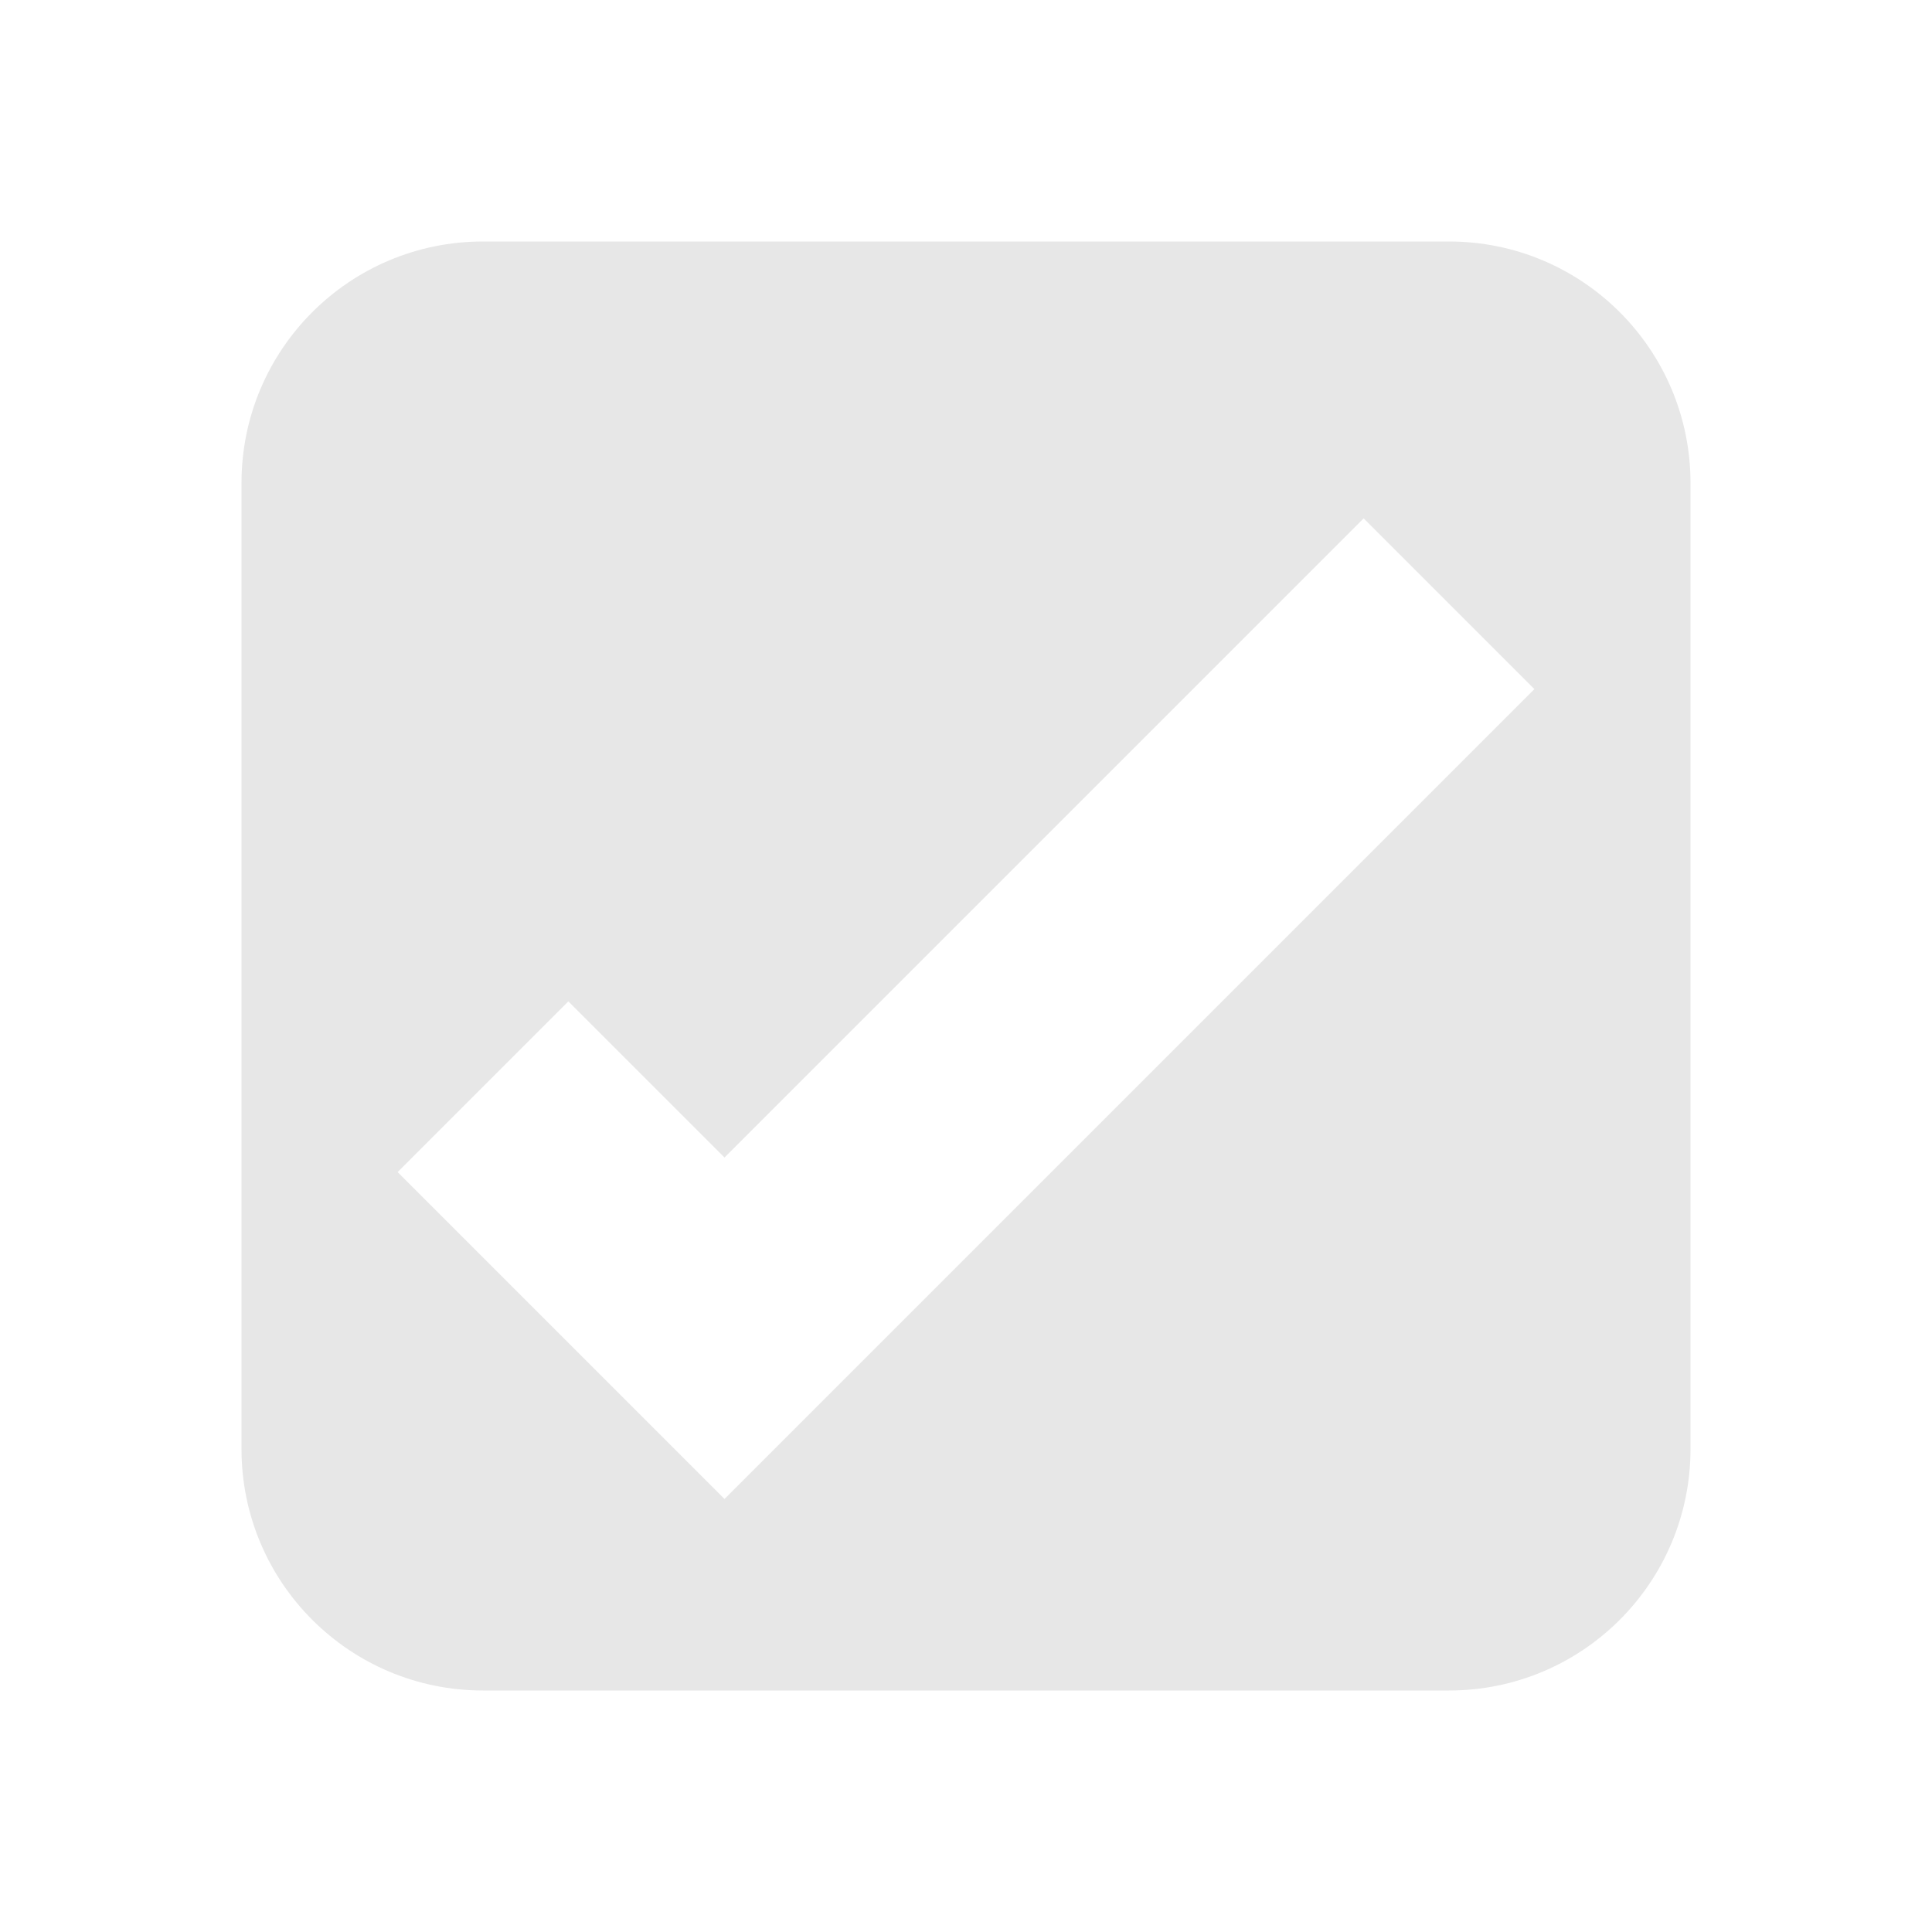
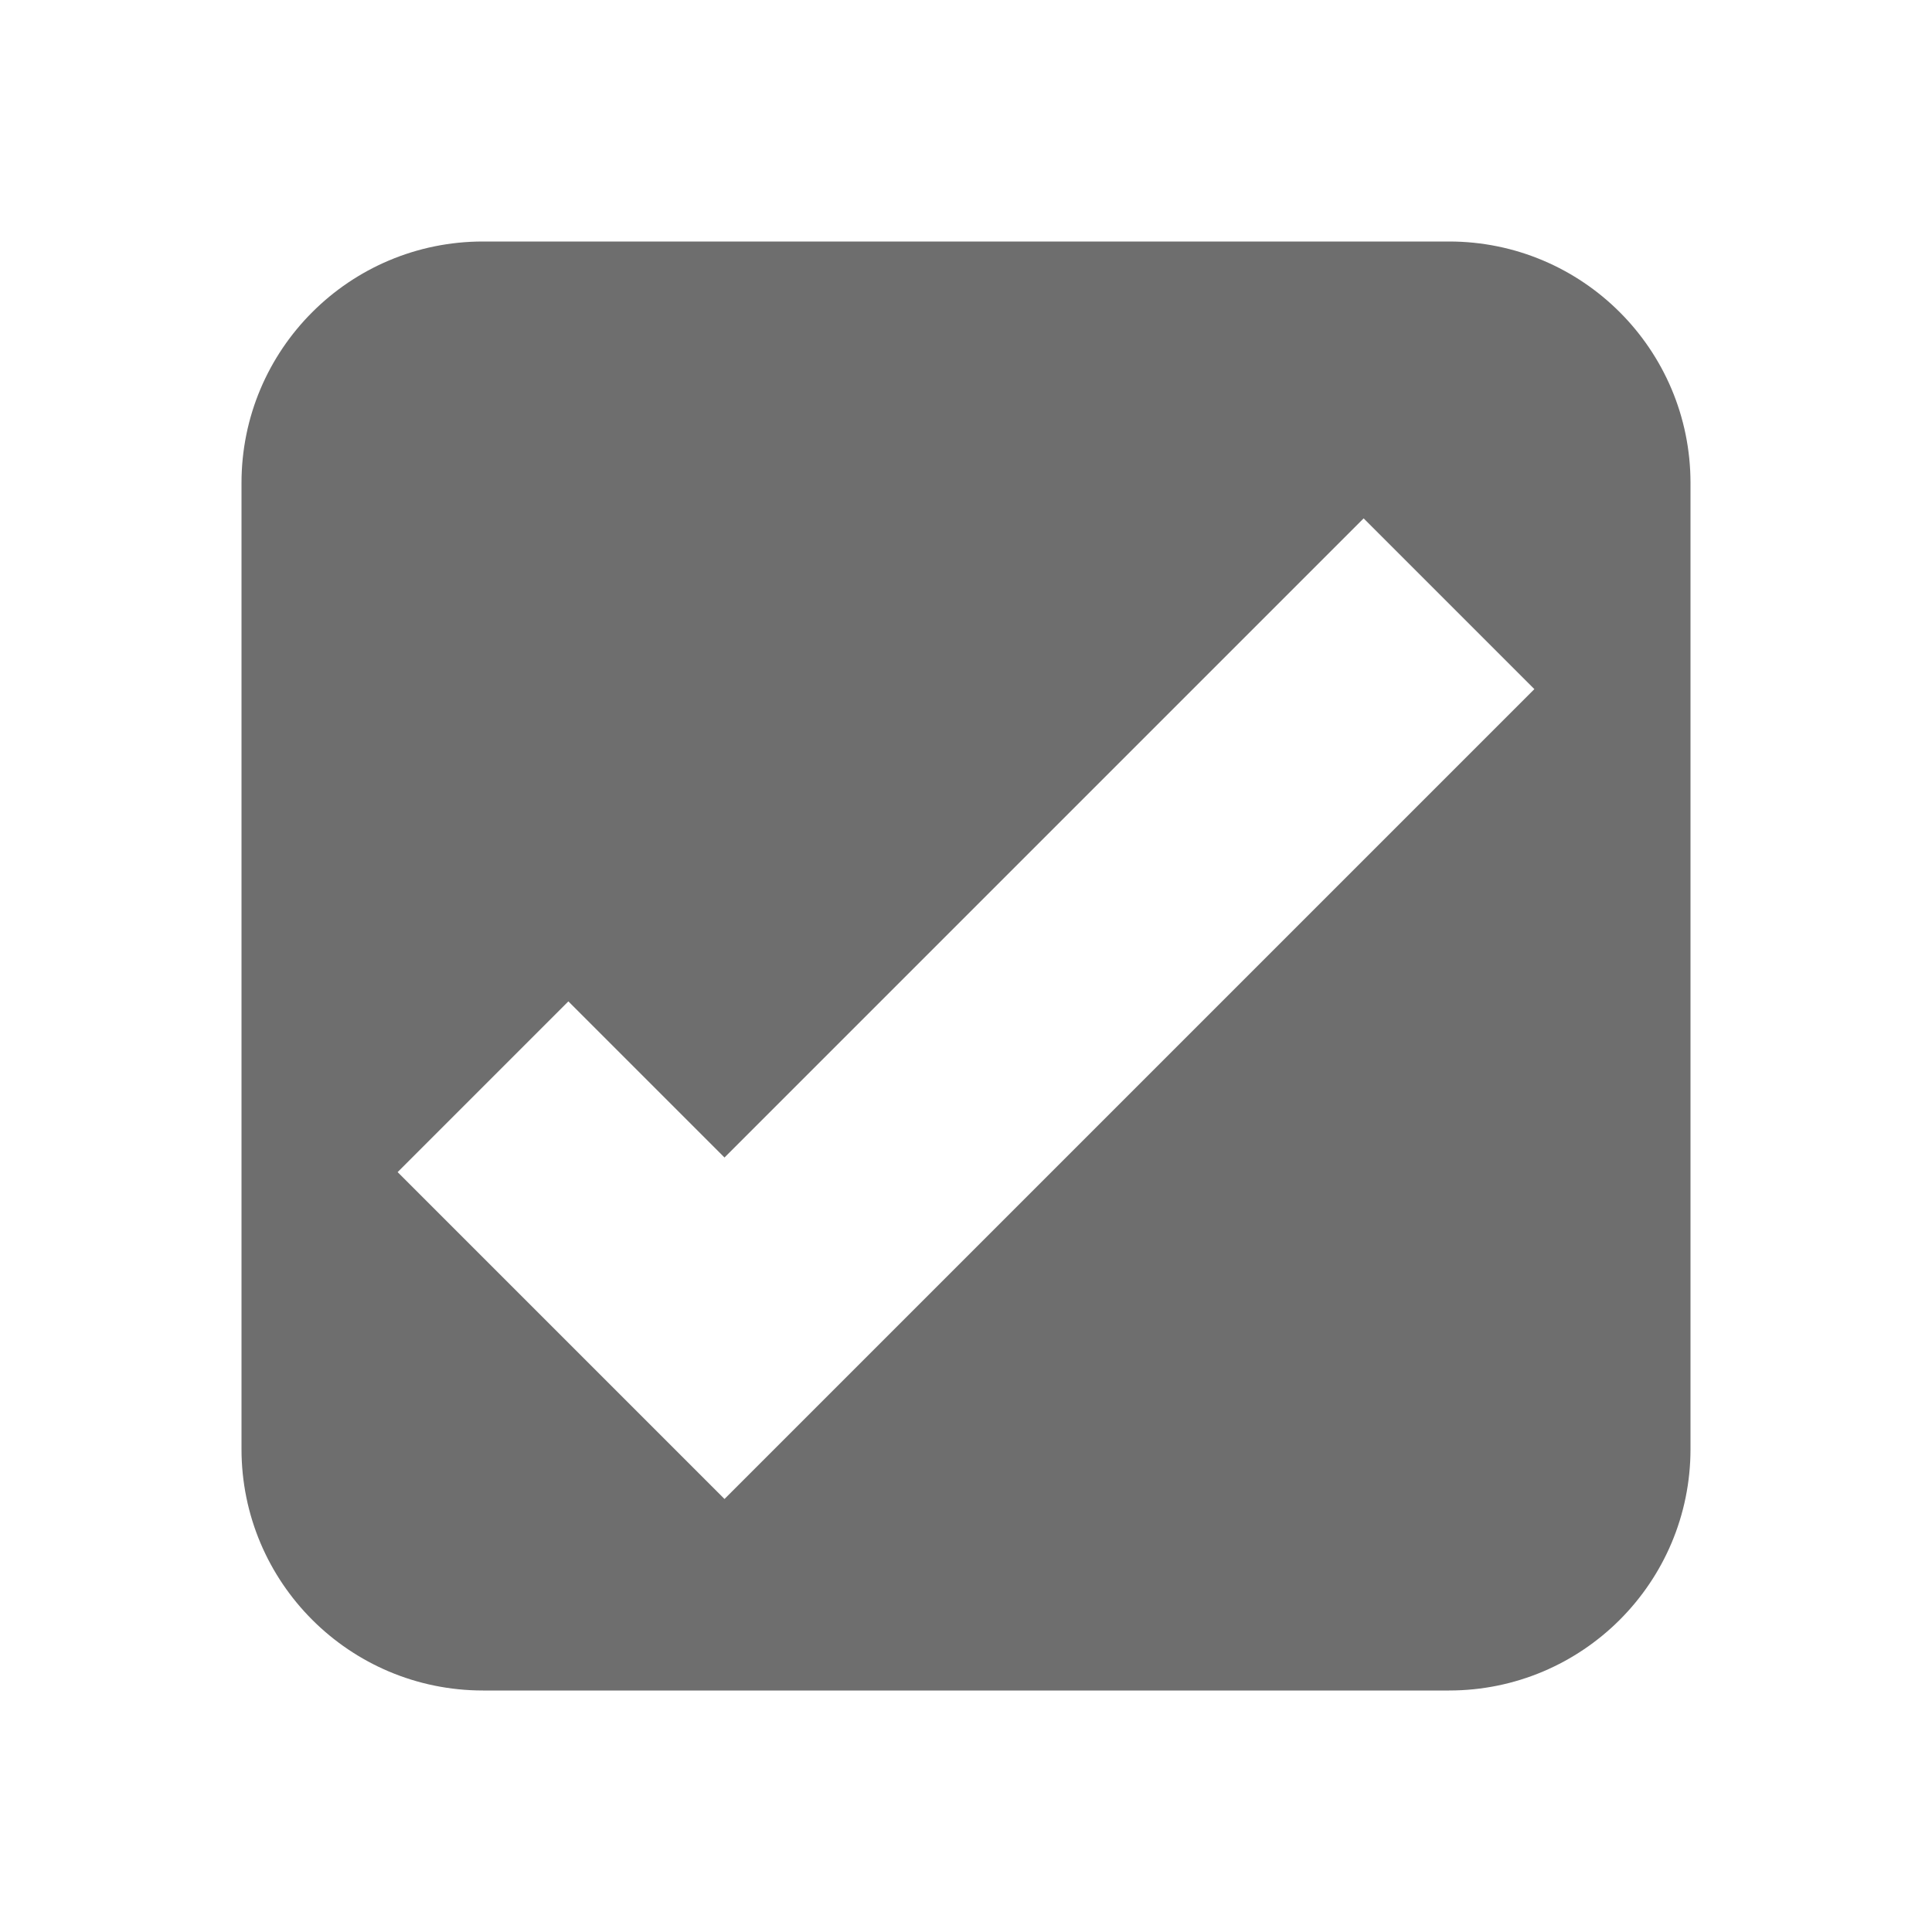
- <svg xmlns="http://www.w3.org/2000/svg" width="16" height="16" version="1.1" viewBox="0 0 16 16">
-   <path d="m4 2c-1.105 0-2 0.895-2 2v8c0 1.105 0.895 2 2 2h8c1.105 0 2-0.895 2-2v-8c0-1.105-0.895-2-2-2h-8zm7.293 2.293l1.414 1.414-6.707 6.707-2.707-2.707 1.414-1.414 1.293 1.293 5.293-5.293z" fill="#e0e0e0" fill-opacity=".784" />
+ <svg xmlns="http://www.w3.org/2000/svg" width="16" height="16" version="1.1" viewBox="0 0 16 16" id="svg4">
+   <defs id="defs8" />
+   <path d="m4 2c-1.105 0-2 0.895-2 2v8c0 1.105 0.895 2 2 2h8c1.105 0 2-0.895 2-2v-8c0-1.105-0.895-2-2-2h-8zm7.293 2.293l1.414 1.414-6.707 6.707-2.707-2.707 1.414-1.414 1.293 1.293 5.293-5.293z" fill="#e0e0e0" fill-opacity=".784" id="path2" style="fill:#464646;fill-opacity:0.784" />
</svg>
